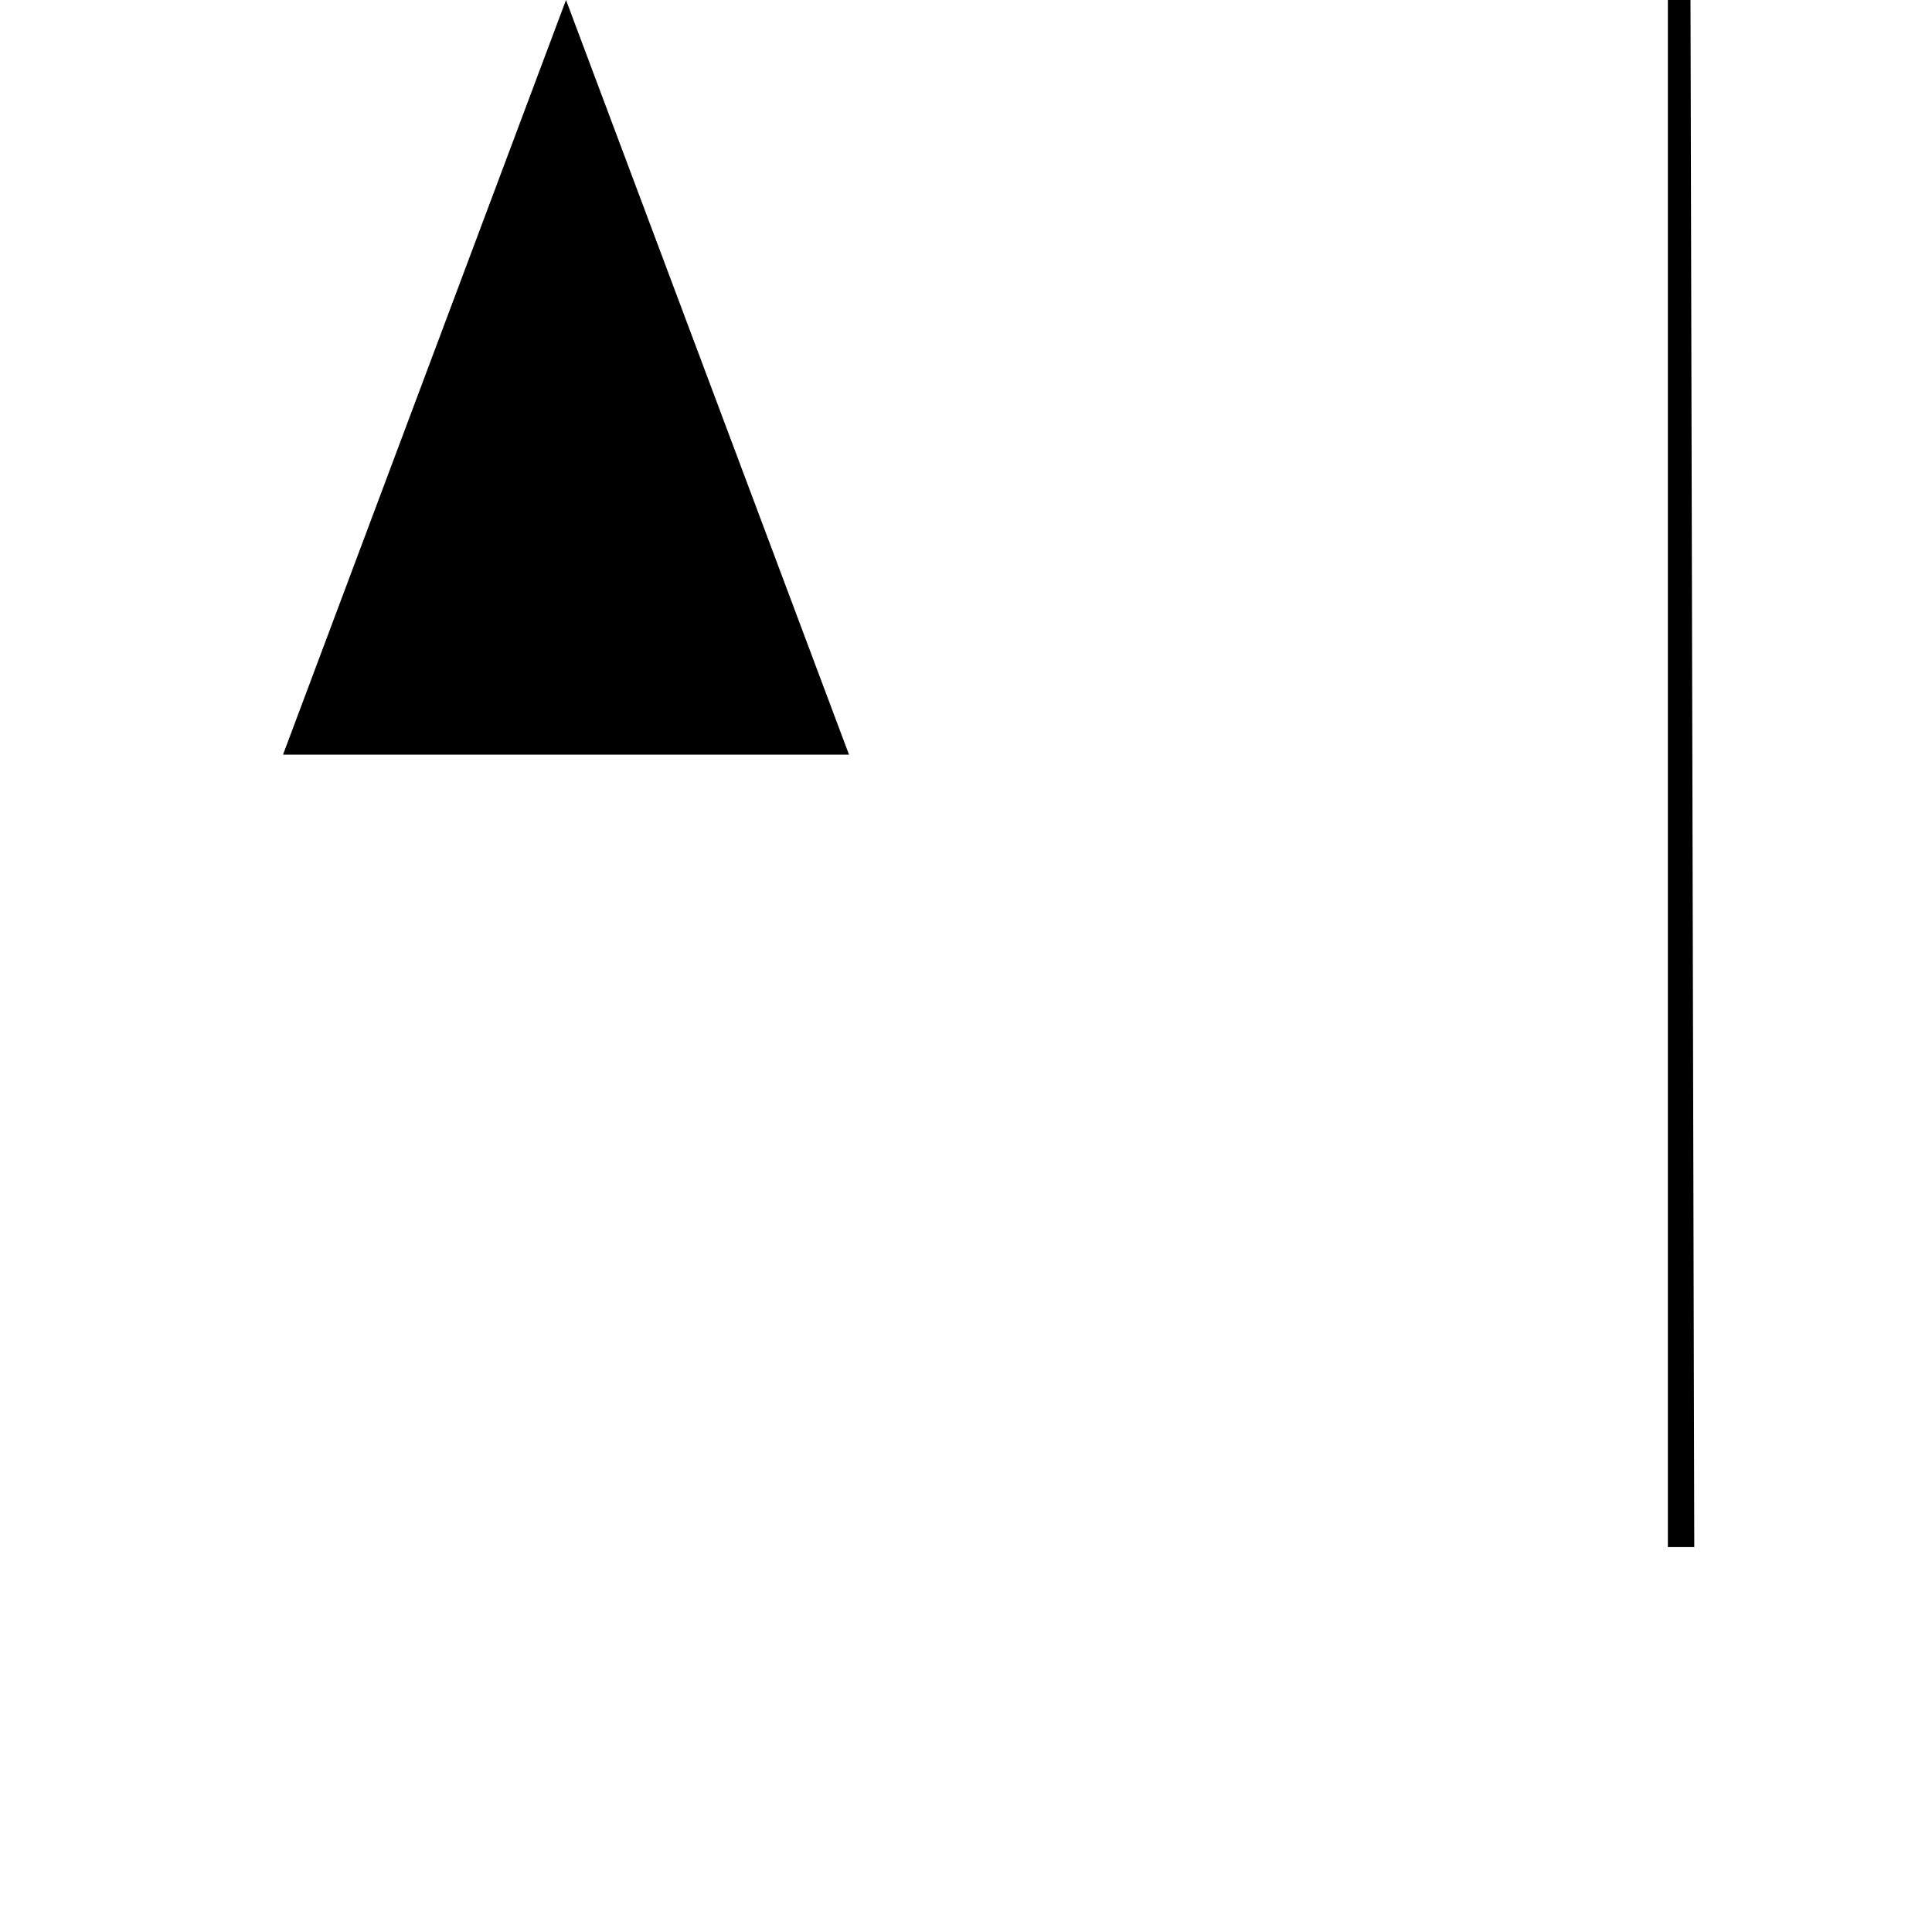
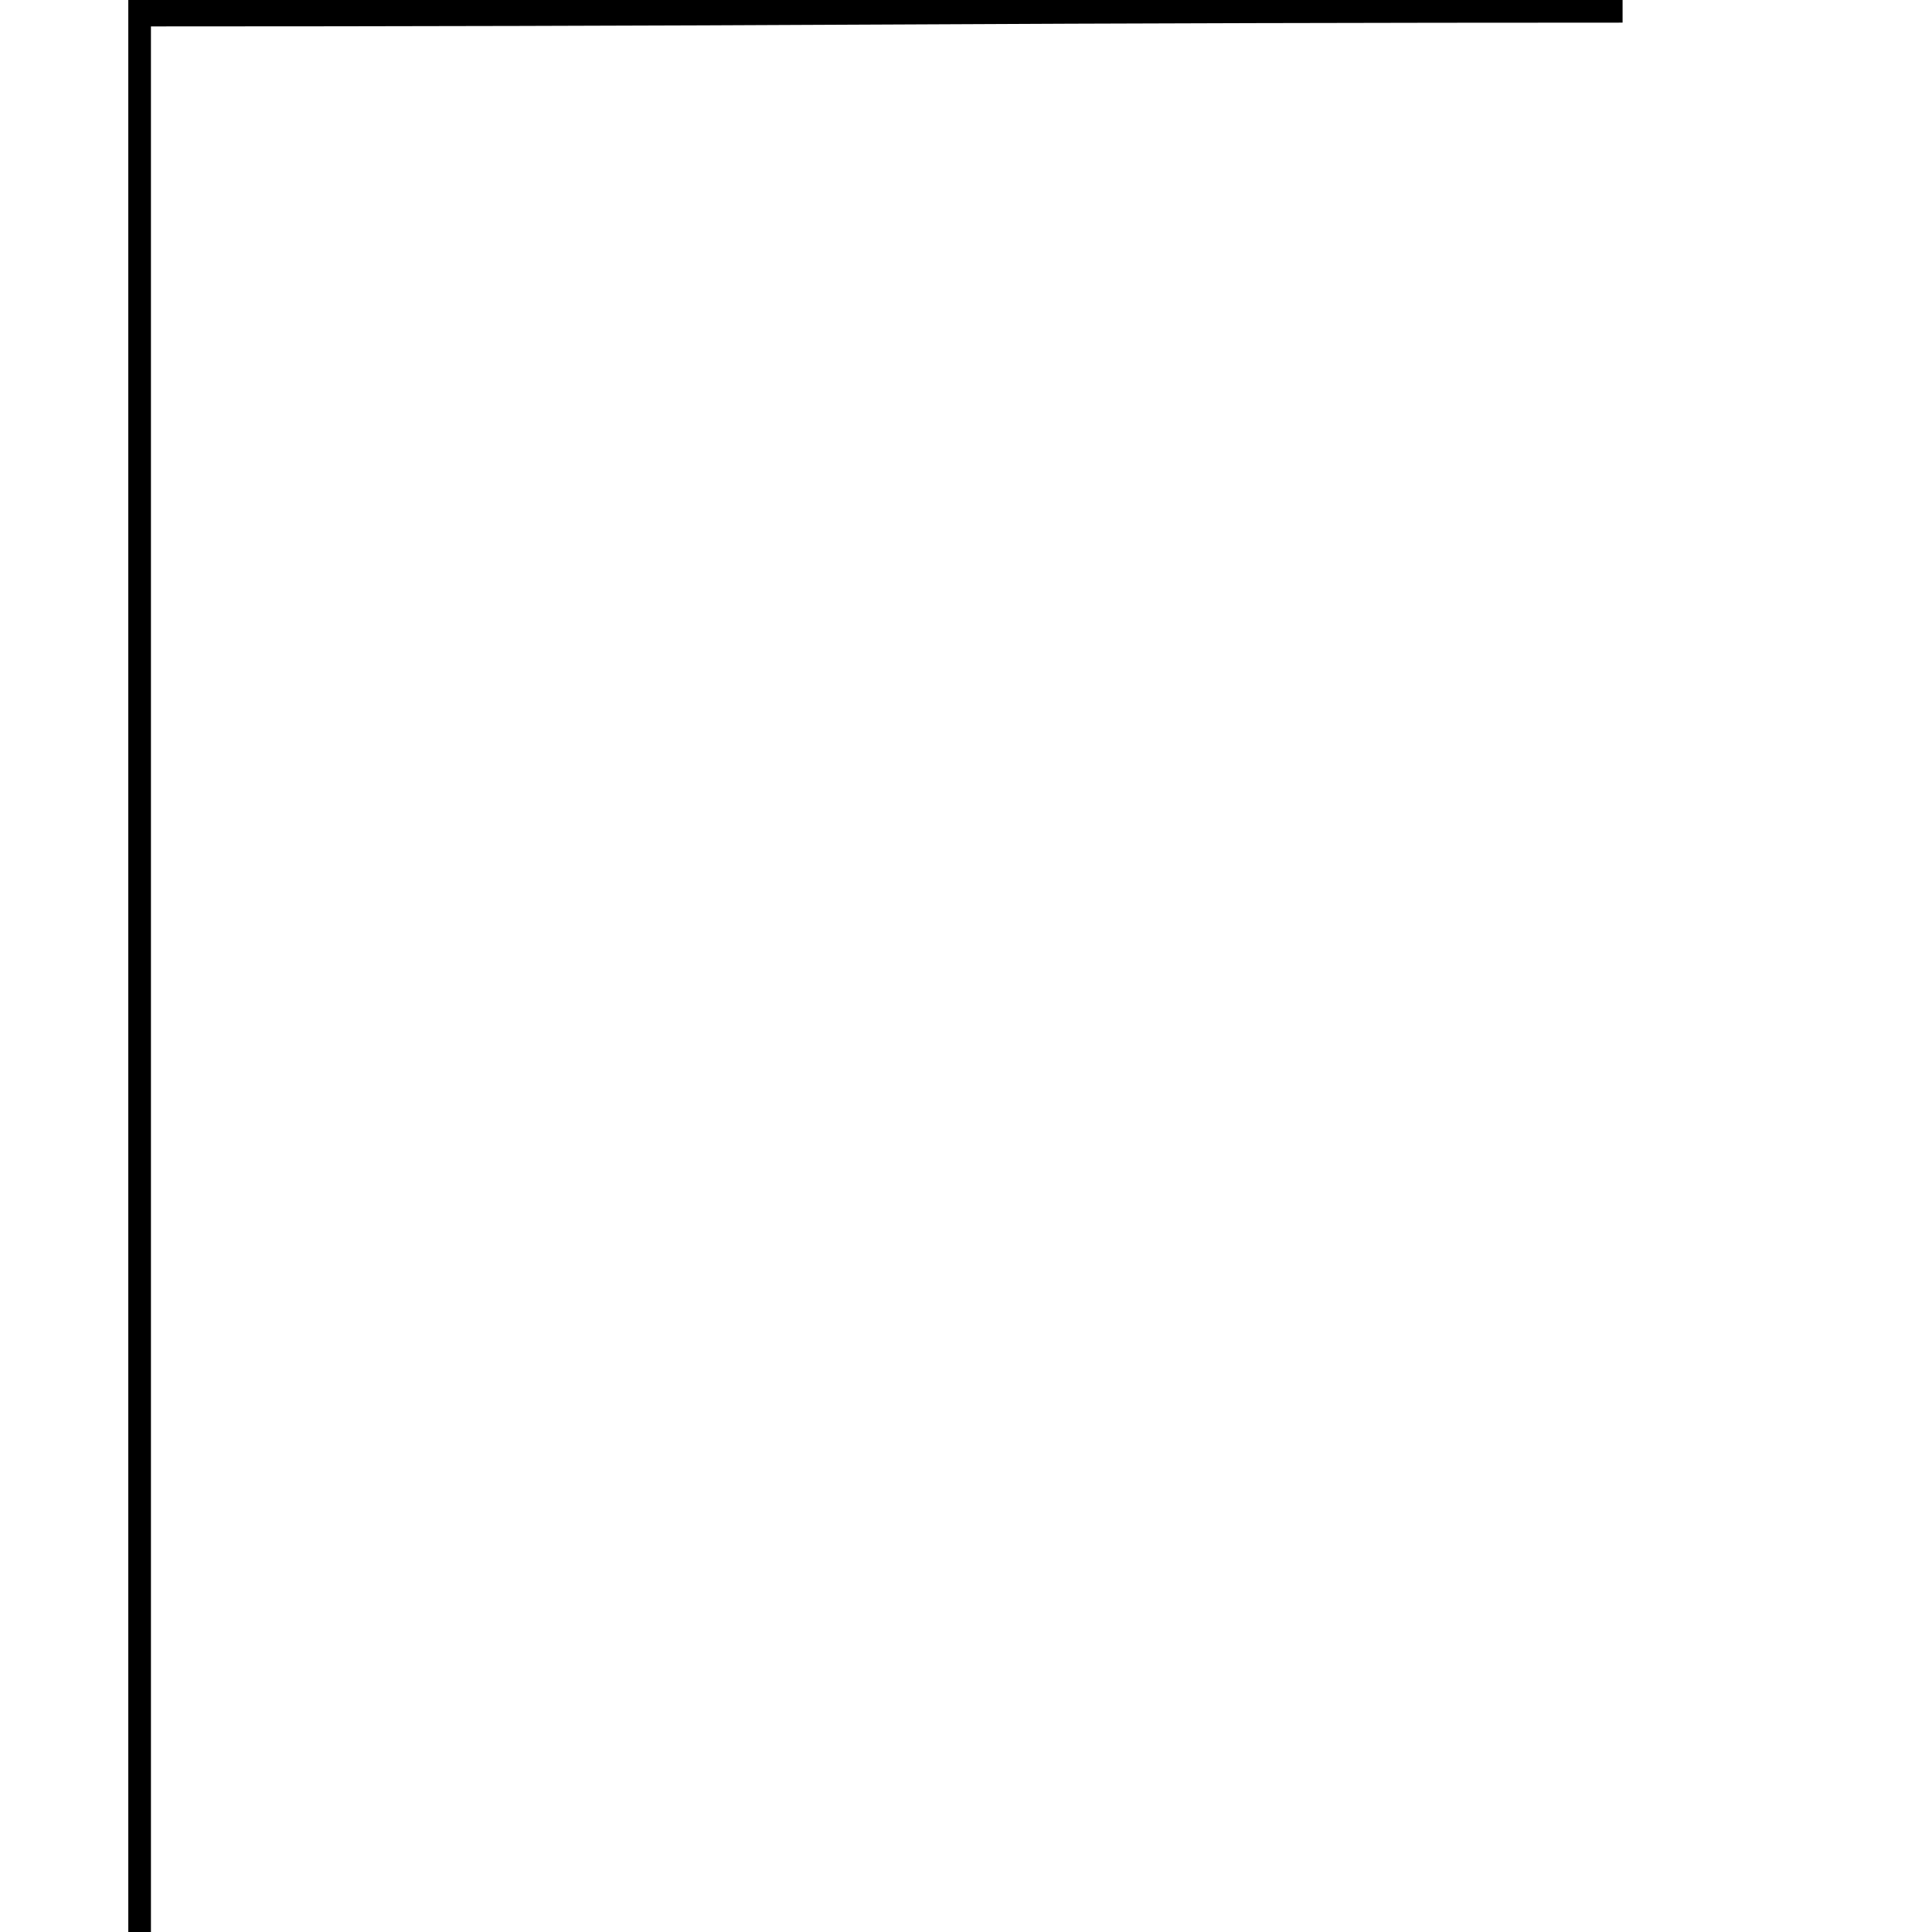
<svg xmlns="http://www.w3.org/2000/svg" version="1.1" width="512" height="512" viewBox="0 0 512 512">
  <g id="icomoon-ignore">
</g>
-   <path d="M150 0 L75 200 L225 200 Z" />
-   <path d=" M442 410 H449L448 0H442V410Z" />
+   <path d="M40 7c65.333 0 130.333 -0.167 195 -0.5s129.667 -0.5 195 -0.5v-6h-396v647h6v-640z" />
</svg>
